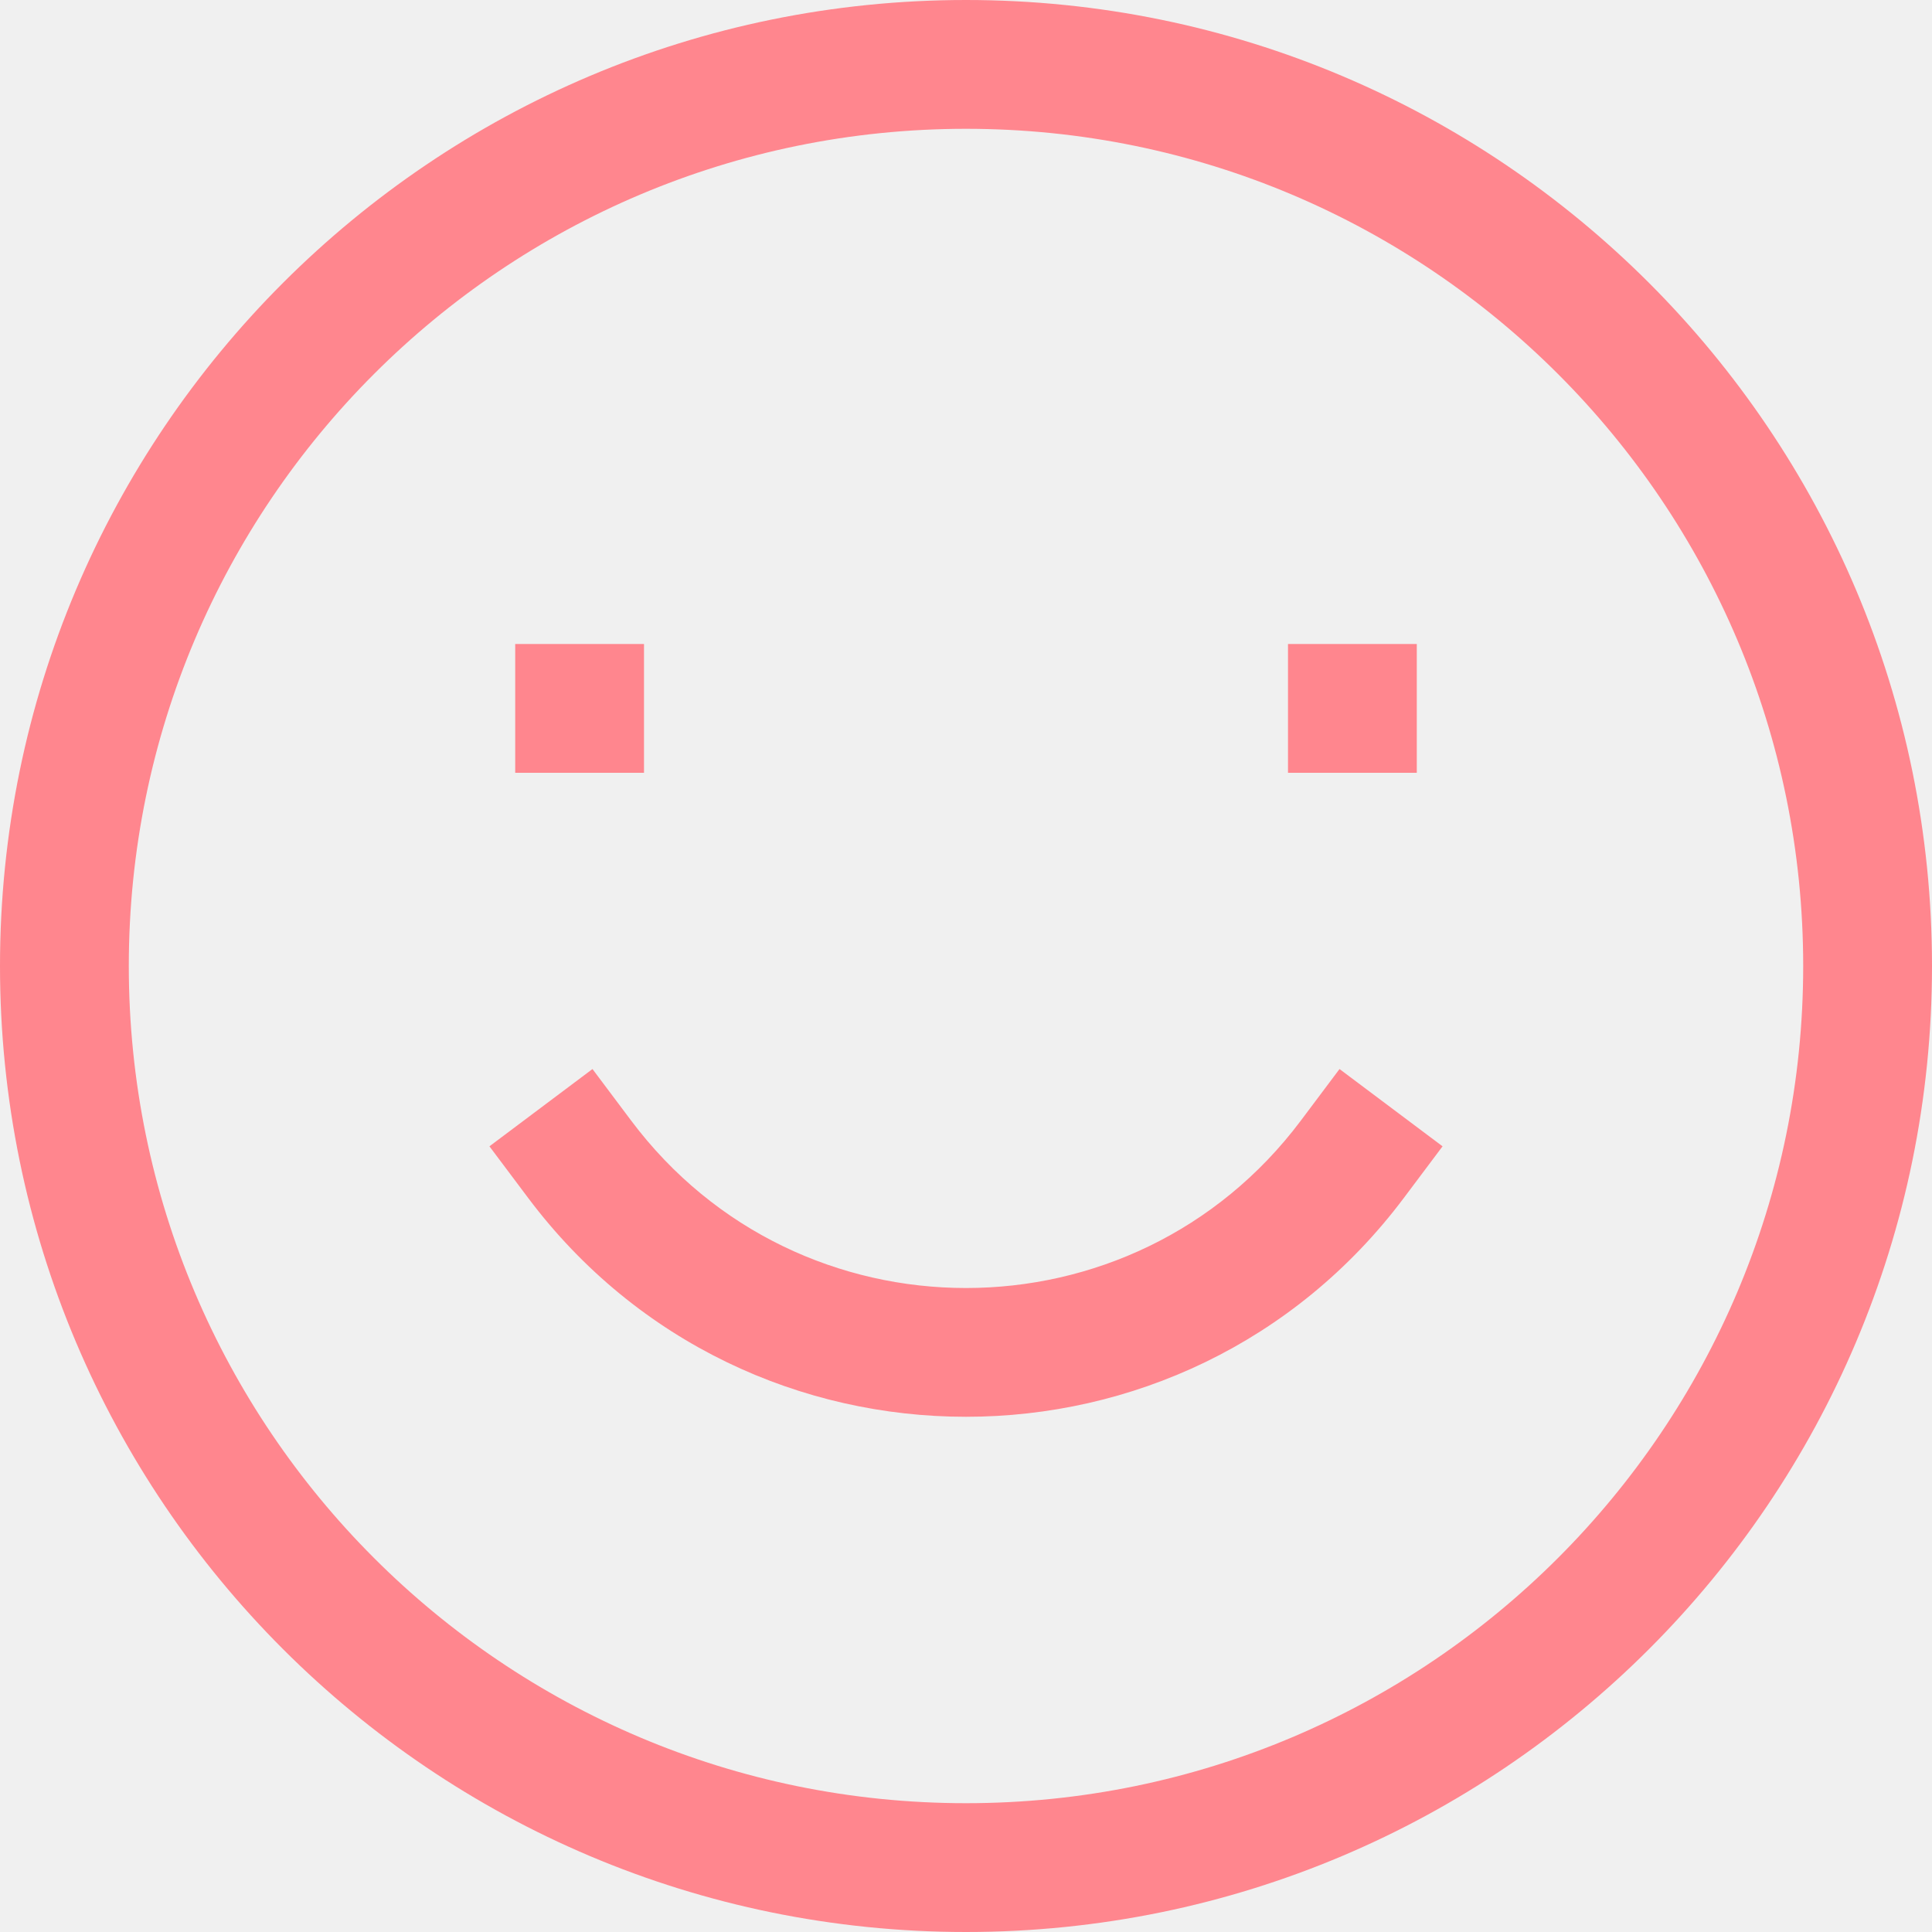
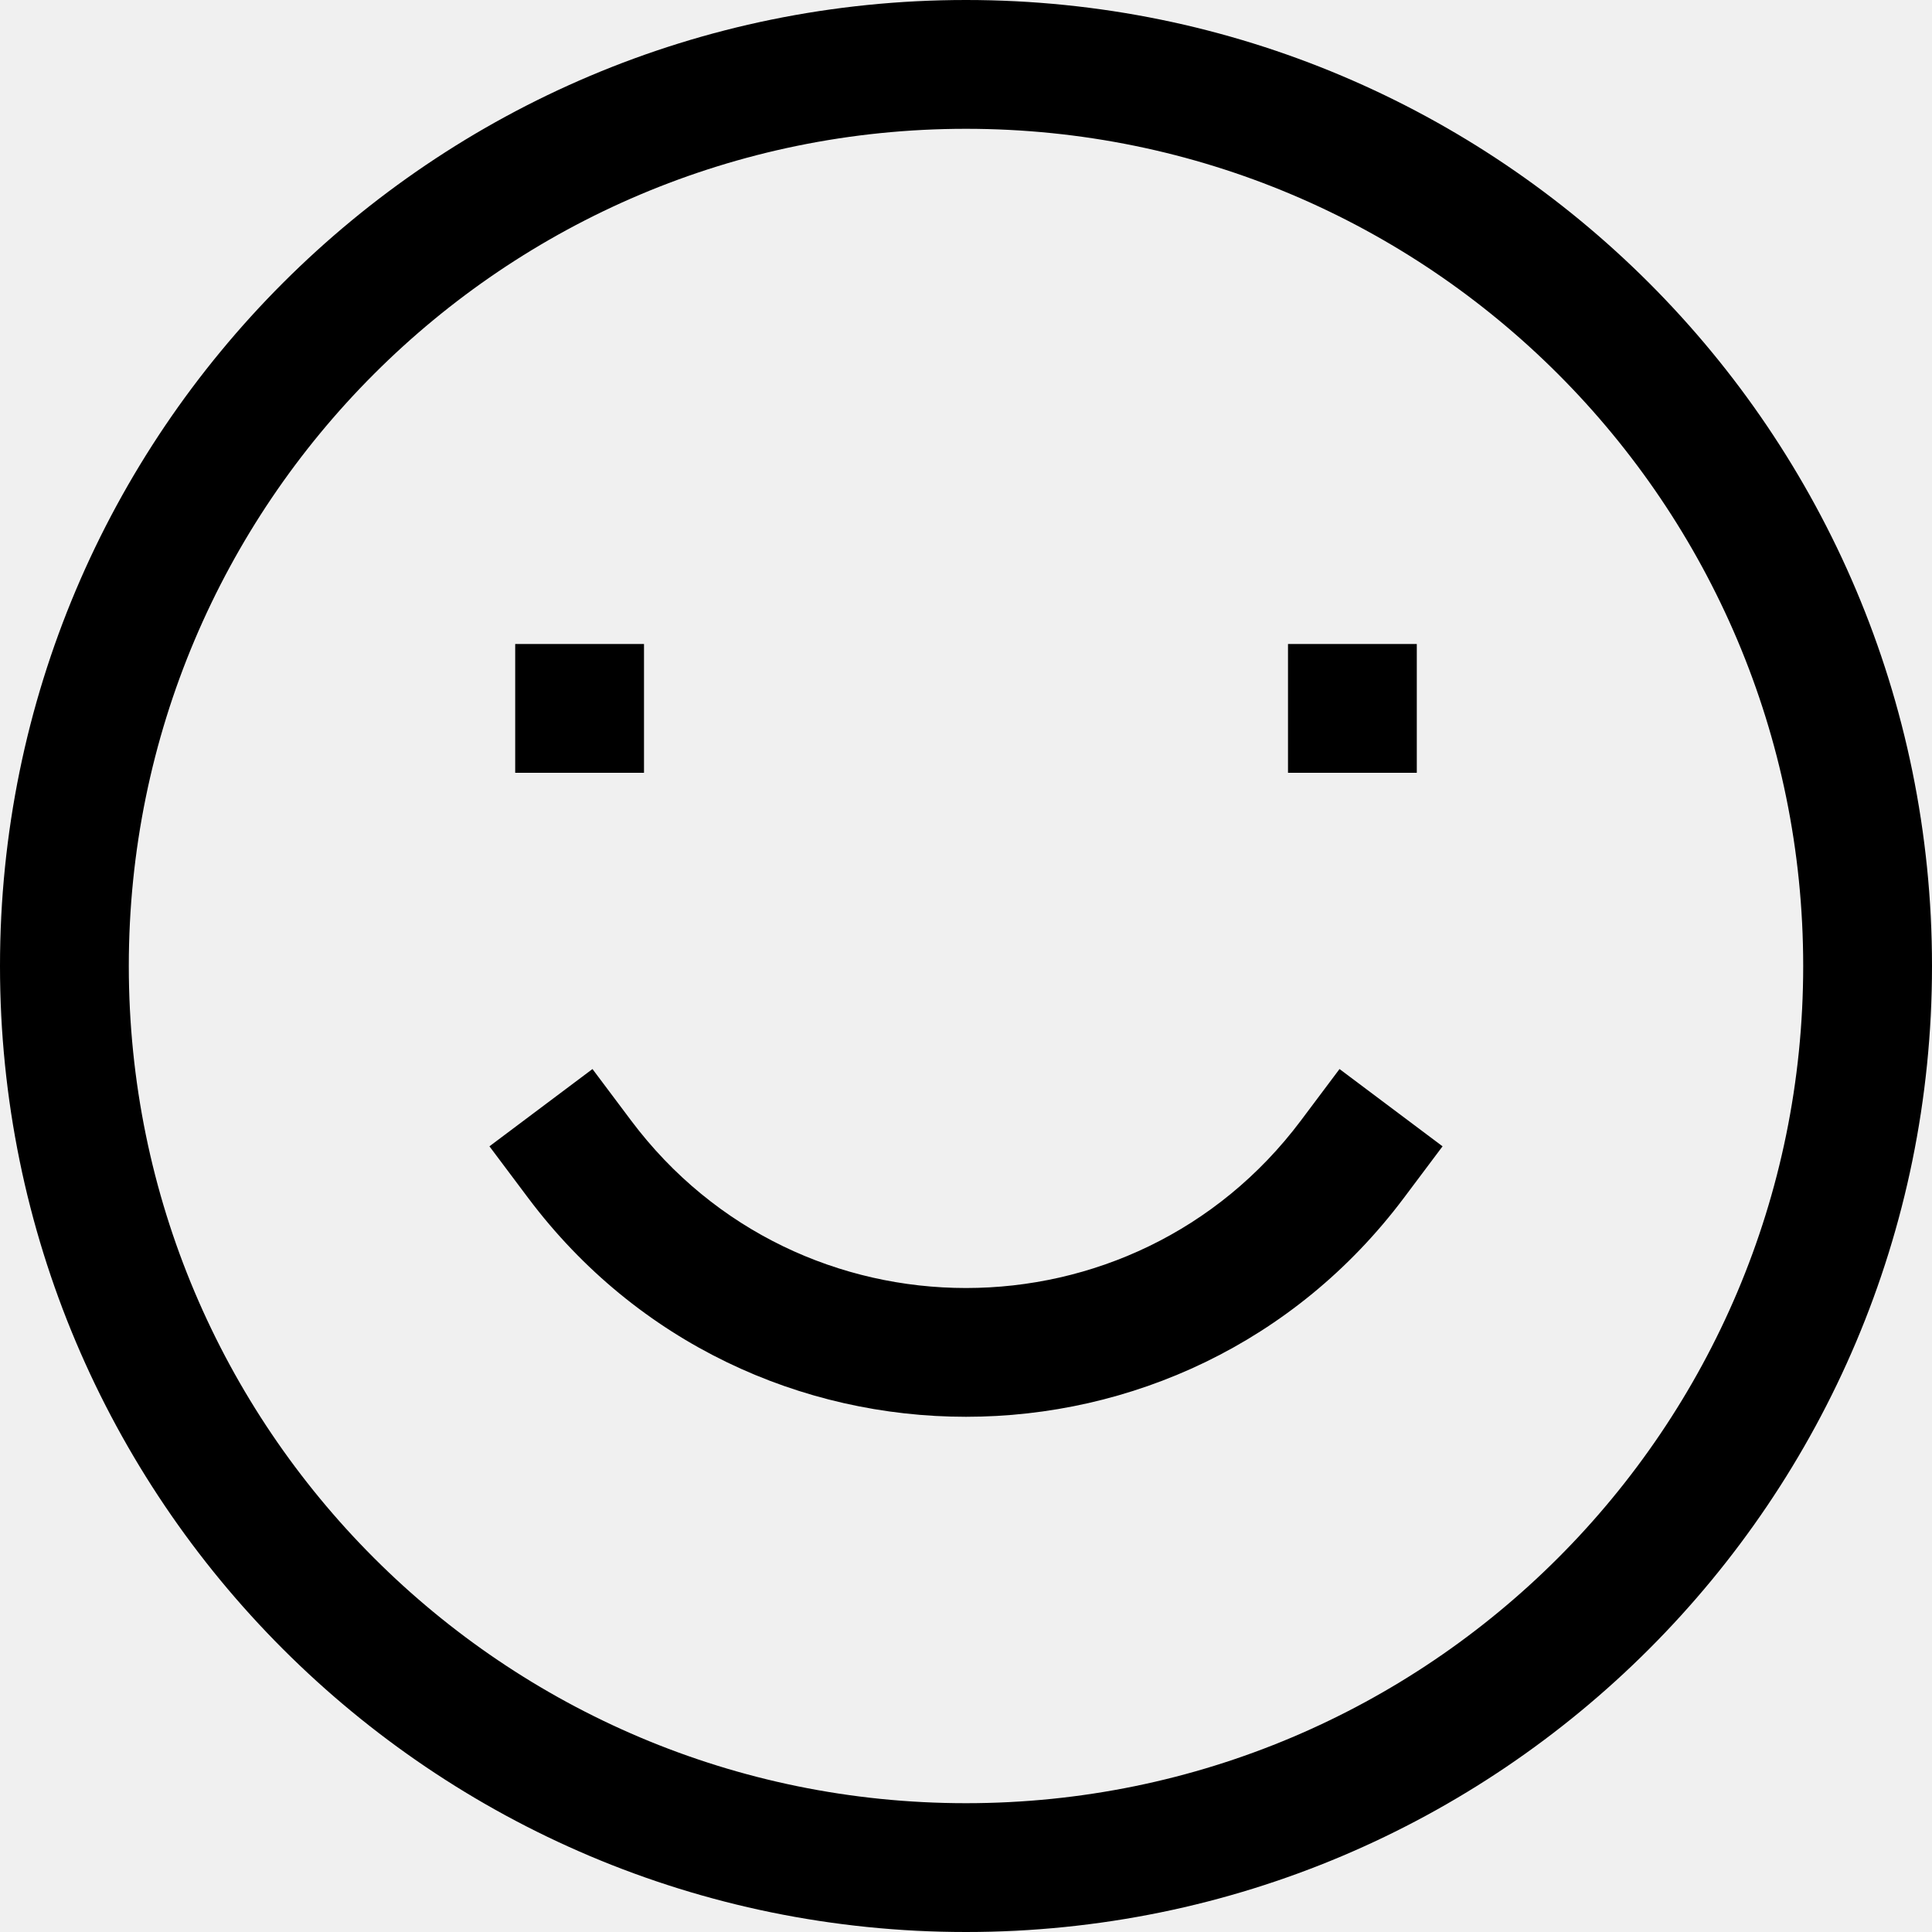
- <svg xmlns="http://www.w3.org/2000/svg" width="30" height="30" viewBox="0 0 30 30" fill="none">
+ <svg xmlns="http://www.w3.org/2000/svg" width="30" height="30" viewBox="0 0 30 30">
  <g clip-path="url(#clip0_1_1551)">
-     <path fill-rule="evenodd" clip-rule="evenodd" d="M0 15C0 6.716 6.716 0 15 0C23.284 0 30 6.716 30 15C30 23.284 23.284 30 15 30C6.716 30 0 23.284 0 15ZM15 2C7.82 2 2 7.82 2 15C2 22.18 7.82 28 15 28C22.18 28 28 22.18 28 15C28 7.82 22.18 2 15 2ZM10 12H8V10H10V12ZM22 12H20V10H22V12ZM9.2 16.6L9.8 17.4C12.4 20.867 17.6 20.867 20.2 17.4L20.8 16.6L22.4 17.8L21.8 18.6C18.4 23.133 11.6 23.133 8.2 18.6L7.6 17.8L9.2 16.6Z" fill="#FF868E" />
+     <path fill-rule="evenodd" clip-rule="evenodd" d="M0 15C0 6.716 6.716 0 15 0C23.284 0 30 6.716 30 15C30 23.284 23.284 30 15 30C6.716 30 0 23.284 0 15ZM15 2C7.82 2 2 7.82 2 15C2 22.18 7.82 28 15 28C22.18 28 28 22.18 28 15C28 7.82 22.18 2 15 2ZM10 12H8V10H10V12ZM22 12H20V10H22V12ZM9.2 16.6L9.8 17.4C12.4 20.867 17.6 20.867 20.2 17.4L20.8 16.6L22.4 17.8L21.8 18.6C18.4 23.133 11.6 23.133 8.2 18.6L7.6 17.8L9.2 16.6Z" />
  </g>
  <defs>
    <clipPath id="clip0_1_1551">
-       <rect width="30" height="30" fill="white" />
+       <rect width="30" height="30" />
    </clipPath>
  </defs>
</svg>
